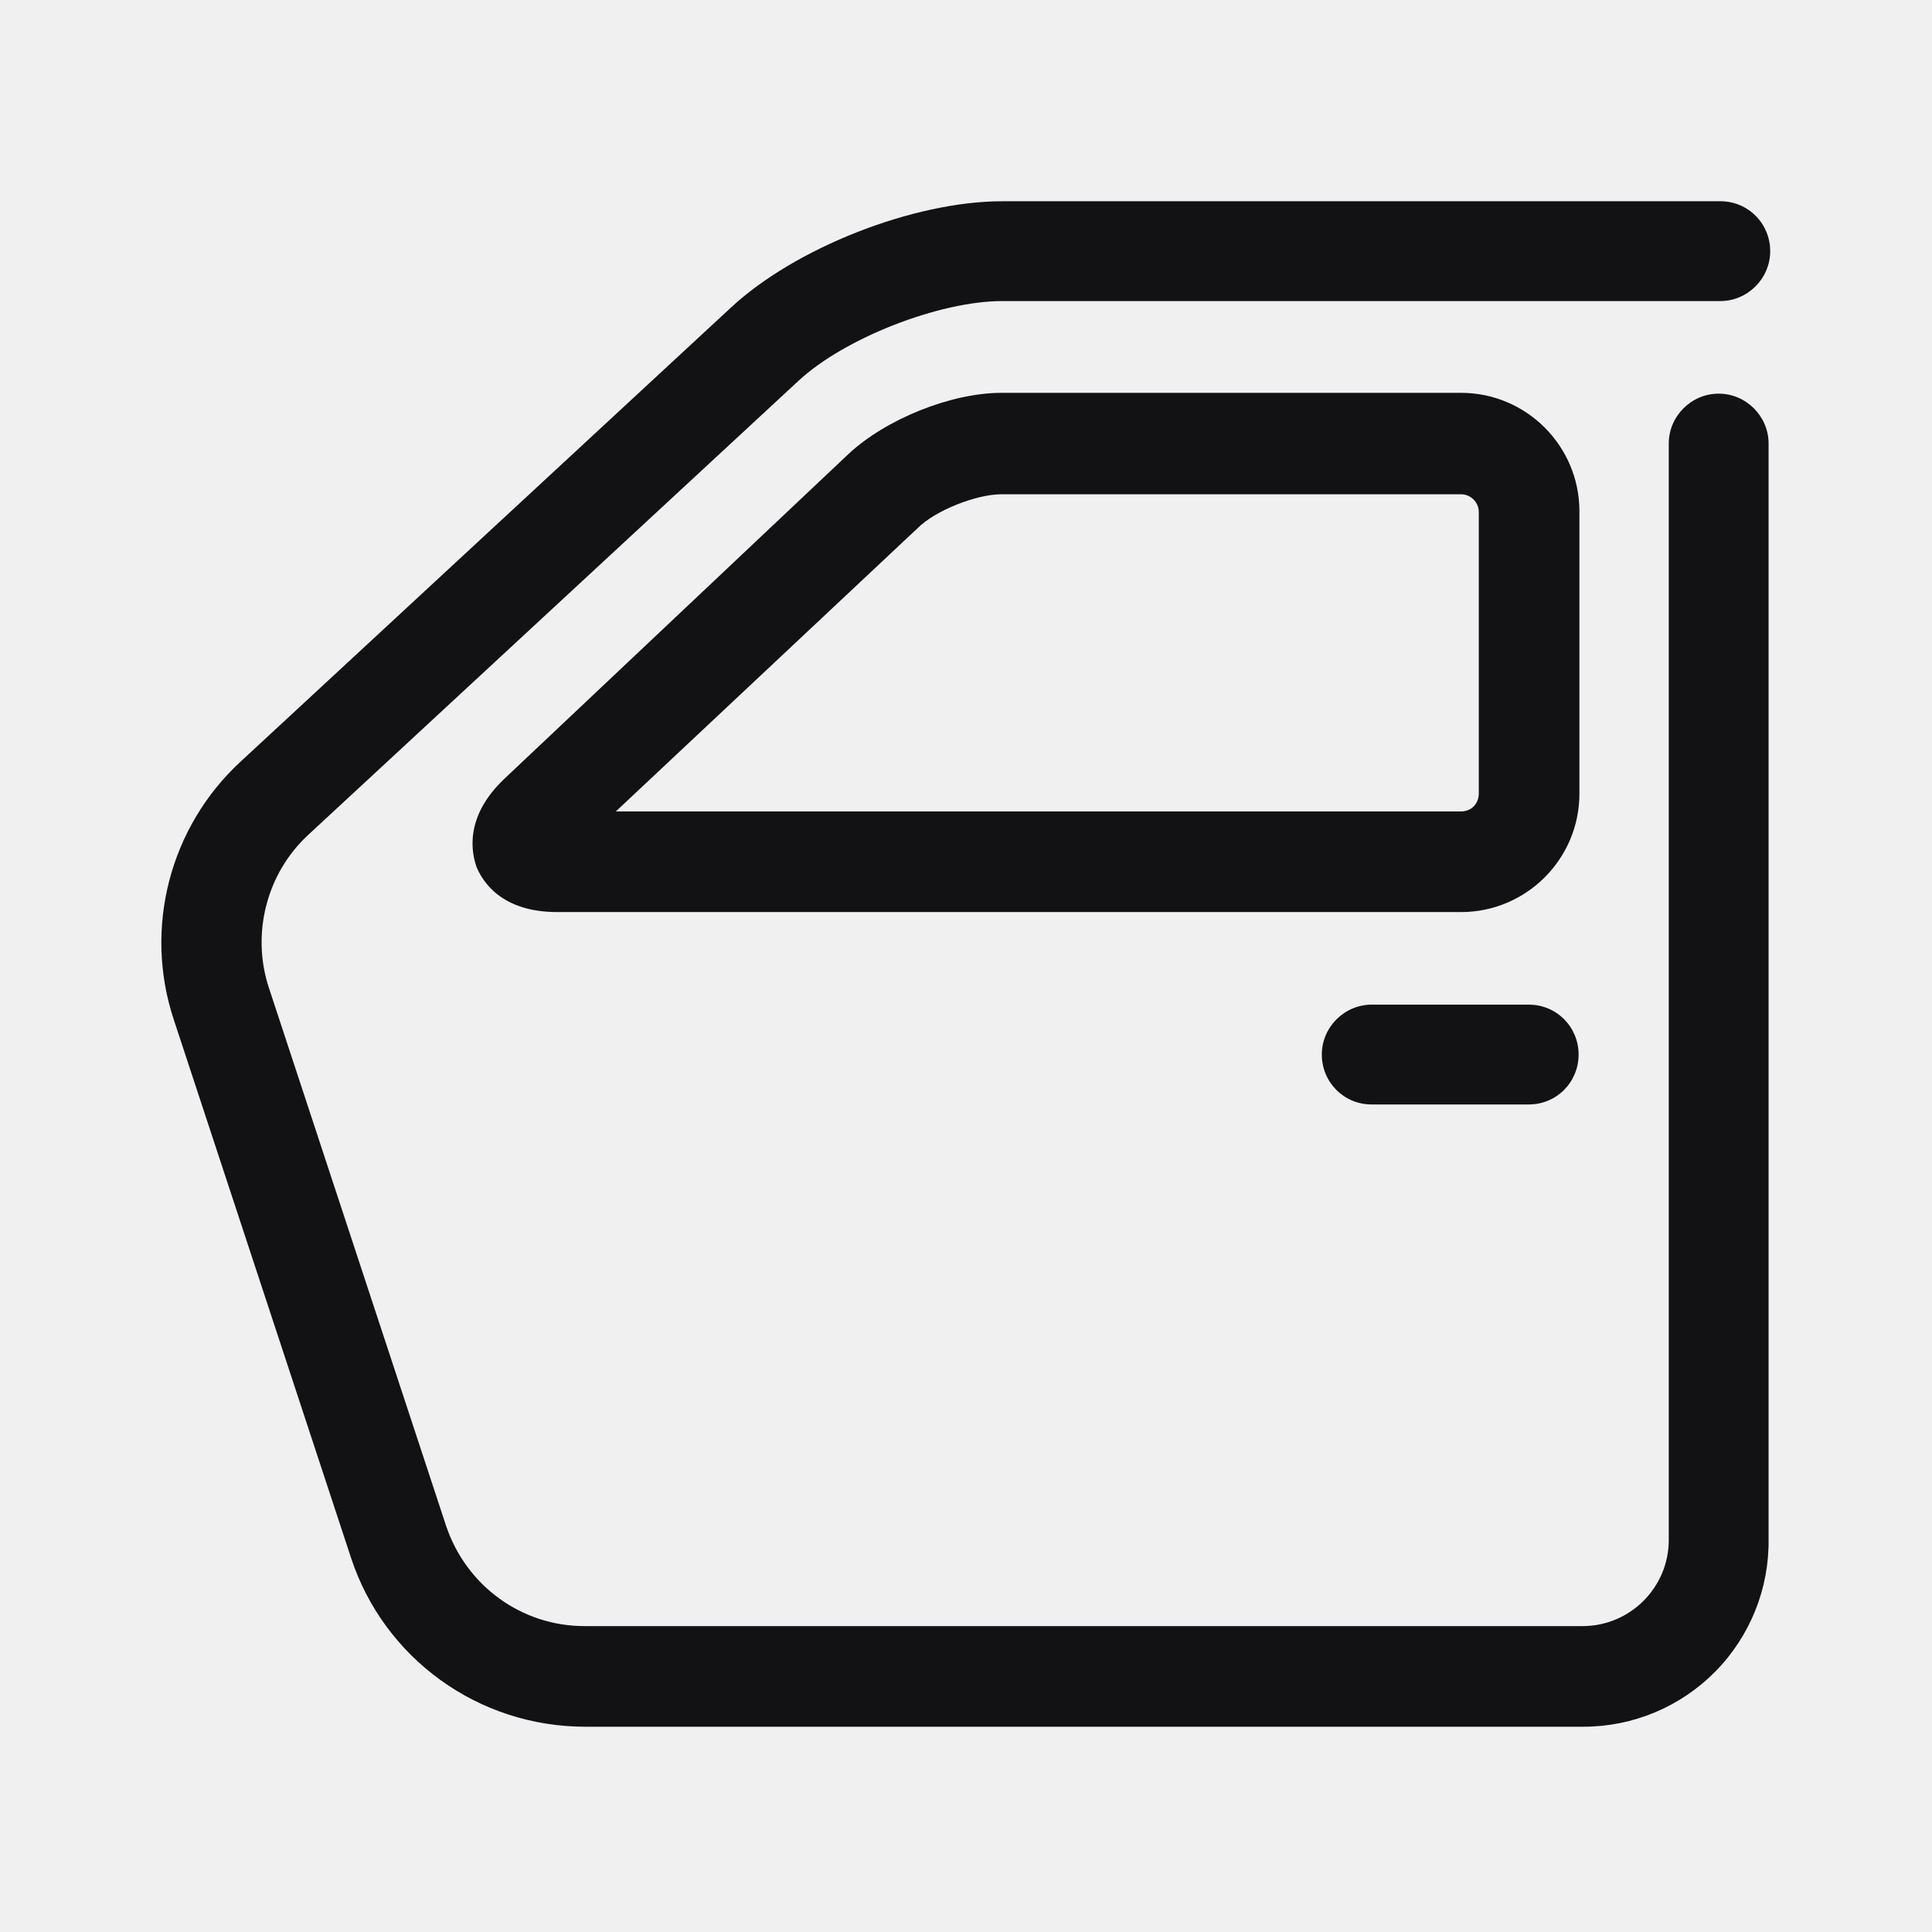
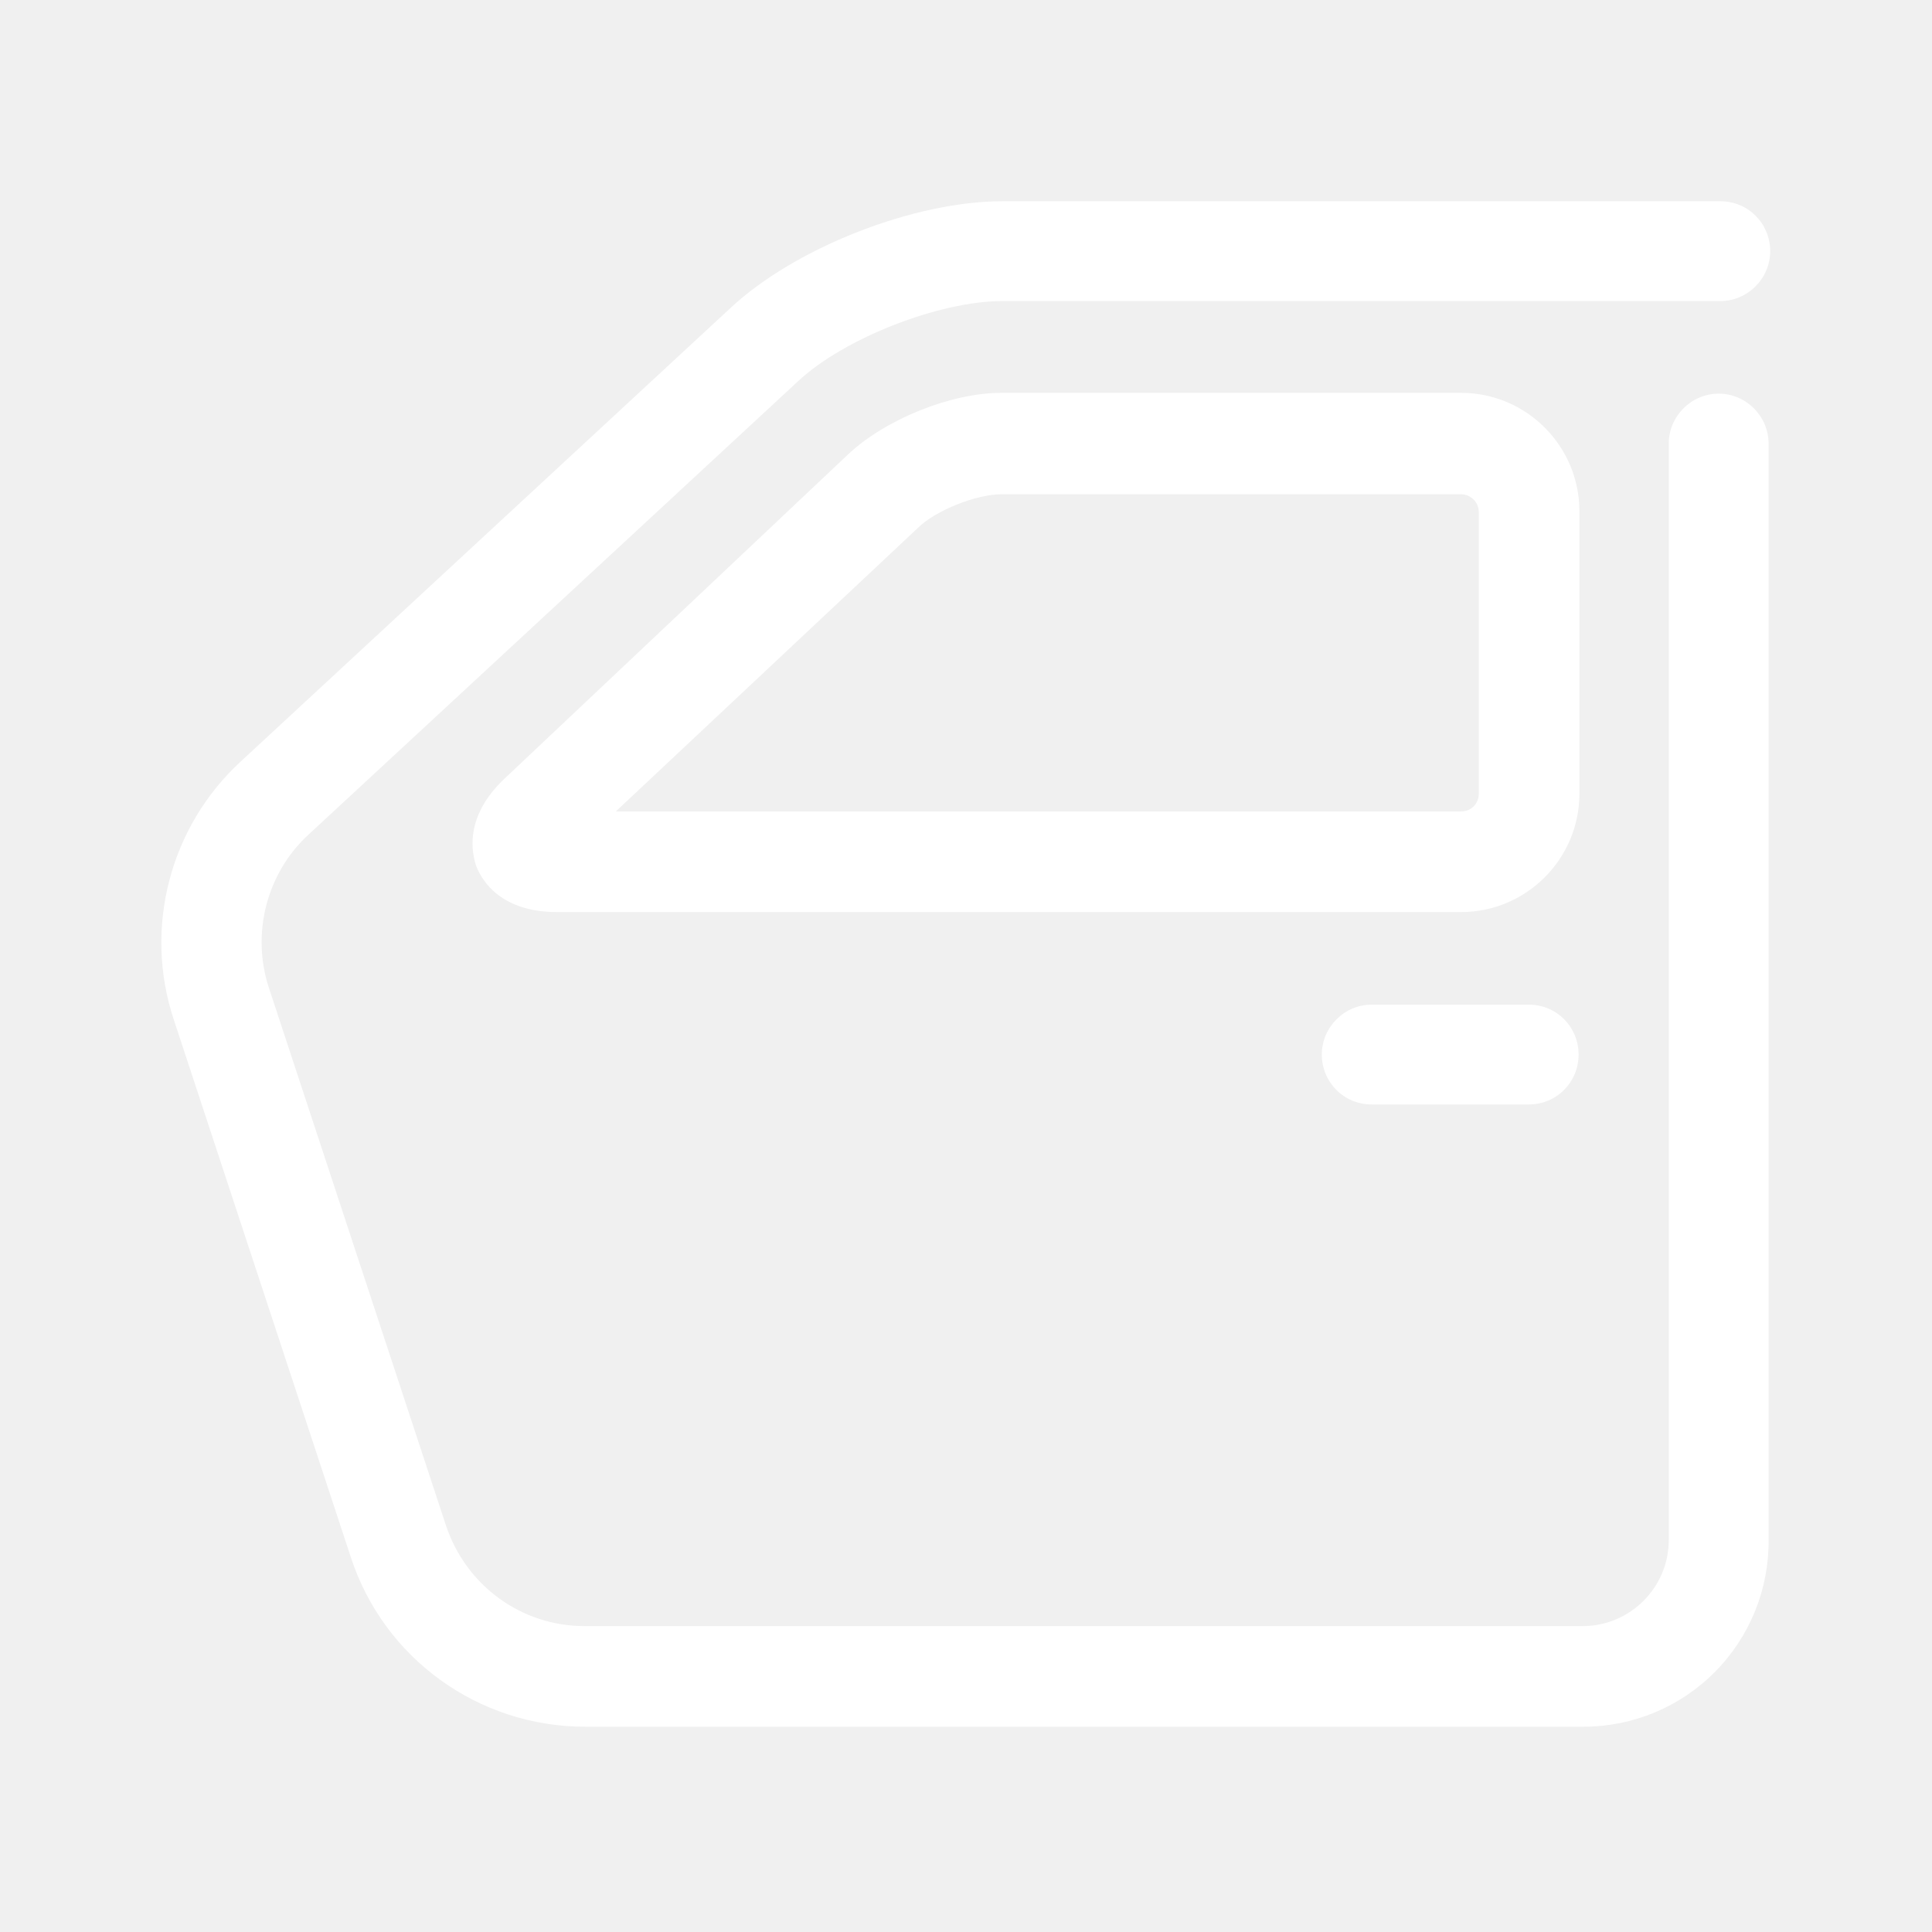
<svg xmlns="http://www.w3.org/2000/svg" width="30px" height="30px" fill="none" viewBox="0 0 24 24" class="seo-pages-0" role="img" version="1.1">
-   <path fill="#121214" d="M19.67 21.45H7.27c-1.33 0-2.5-.85-2.91-2.1l-2.2-6.68c-.38-1.14-.05-2.4.83-3.21l6.08-5.63c.8-.75 2.28-1.33 3.38-1.33h8.92c.35 0 .62.28.62.62 0 .34-.28.62-.62.62h-8.92c-.78 0-1.96.46-2.53.99l-6.09 5.64c-.52.48-.71 1.23-.49 1.9l2.2 6.68c.25.75.94 1.25 1.72 1.25h12.4c.59 0 1.07-.48 1.07-1.07V5.51c0-.34.28-.62.62-.62.34 0 .62.28.62.62v13.61a2.3 2.3 0 0 1-2.3 2.33Z" />
-   <path fill="#121214" fill-rule="evenodd" d="M18.15 11.33H6.92c-.7 0-.93-.39-1-.56-.06-.17-.16-.62.35-1.1l4.27-4.03c.46-.43 1.27-.76 1.9-.76h5.71c.81 0 1.47.66 1.47 1.47v3.51c0 .81-.66 1.47-1.47 1.47Zm-10.5-1.25h10.5c.13 0 .22-.1.22-.22v-3.5c0-.12-.1-.22-.22-.22h-5.71c-.31 0-.82.2-1.04.42l-3.75 3.52Z" clip-rule="evenodd" />
-   <path fill="#121214" d="M17.04 13.72h1.95c.35 0 .62-.28.62-.62 0-.34-.27-.62-.62-.62h-1.95c-.34 0-.62.28-.62.62 0 .34.27.62.62.62Z" />
+   <path fill="#fff" d="M19.67 21.45H7.27c-1.33 0-2.5-.85-2.91-2.1l-2.2-6.68c-.38-1.14-.05-2.4.83-3.21l6.08-5.63c.8-.75 2.28-1.33 3.38-1.33h8.92c.35 0 .62.28.62.62 0 .34-.28.62-.62.62h-8.92c-.78 0-1.96.46-2.53.99l-6.09 5.64c-.52.48-.71 1.23-.49 1.9l2.2 6.68c.25.75.94 1.25 1.72 1.25h12.4c.59 0 1.07-.48 1.07-1.07V5.51c0-.34.28-.62.62-.62.34 0 .62.28.62.62v13.61a2.3 2.3 0 0 1-2.3 2.33Z" />
+   <path fill="#fff" fill-rule="evenodd" d="M18.15 11.33H6.92c-.7 0-.93-.39-1-.56-.06-.17-.16-.62.35-1.1l4.27-4.03c.46-.43 1.27-.76 1.9-.76h5.71c.81 0 1.47.66 1.47 1.47v3.51c0 .81-.66 1.47-1.47 1.47Zm-10.5-1.25h10.5c.13 0 .22-.1.22-.22v-3.5c0-.12-.1-.22-.22-.22h-5.71c-.31 0-.82.2-1.04.42l-3.75 3.52Z" clip-rule="evenodd" />
+   <path fill="#fff" d="M17.04 13.72h1.95c.35 0 .62-.28.62-.62 0-.34-.27-.62-.62-.62h-1.95c-.34 0-.62.28-.62.62 0 .34.27.62.62.62Z" />
</svg>
